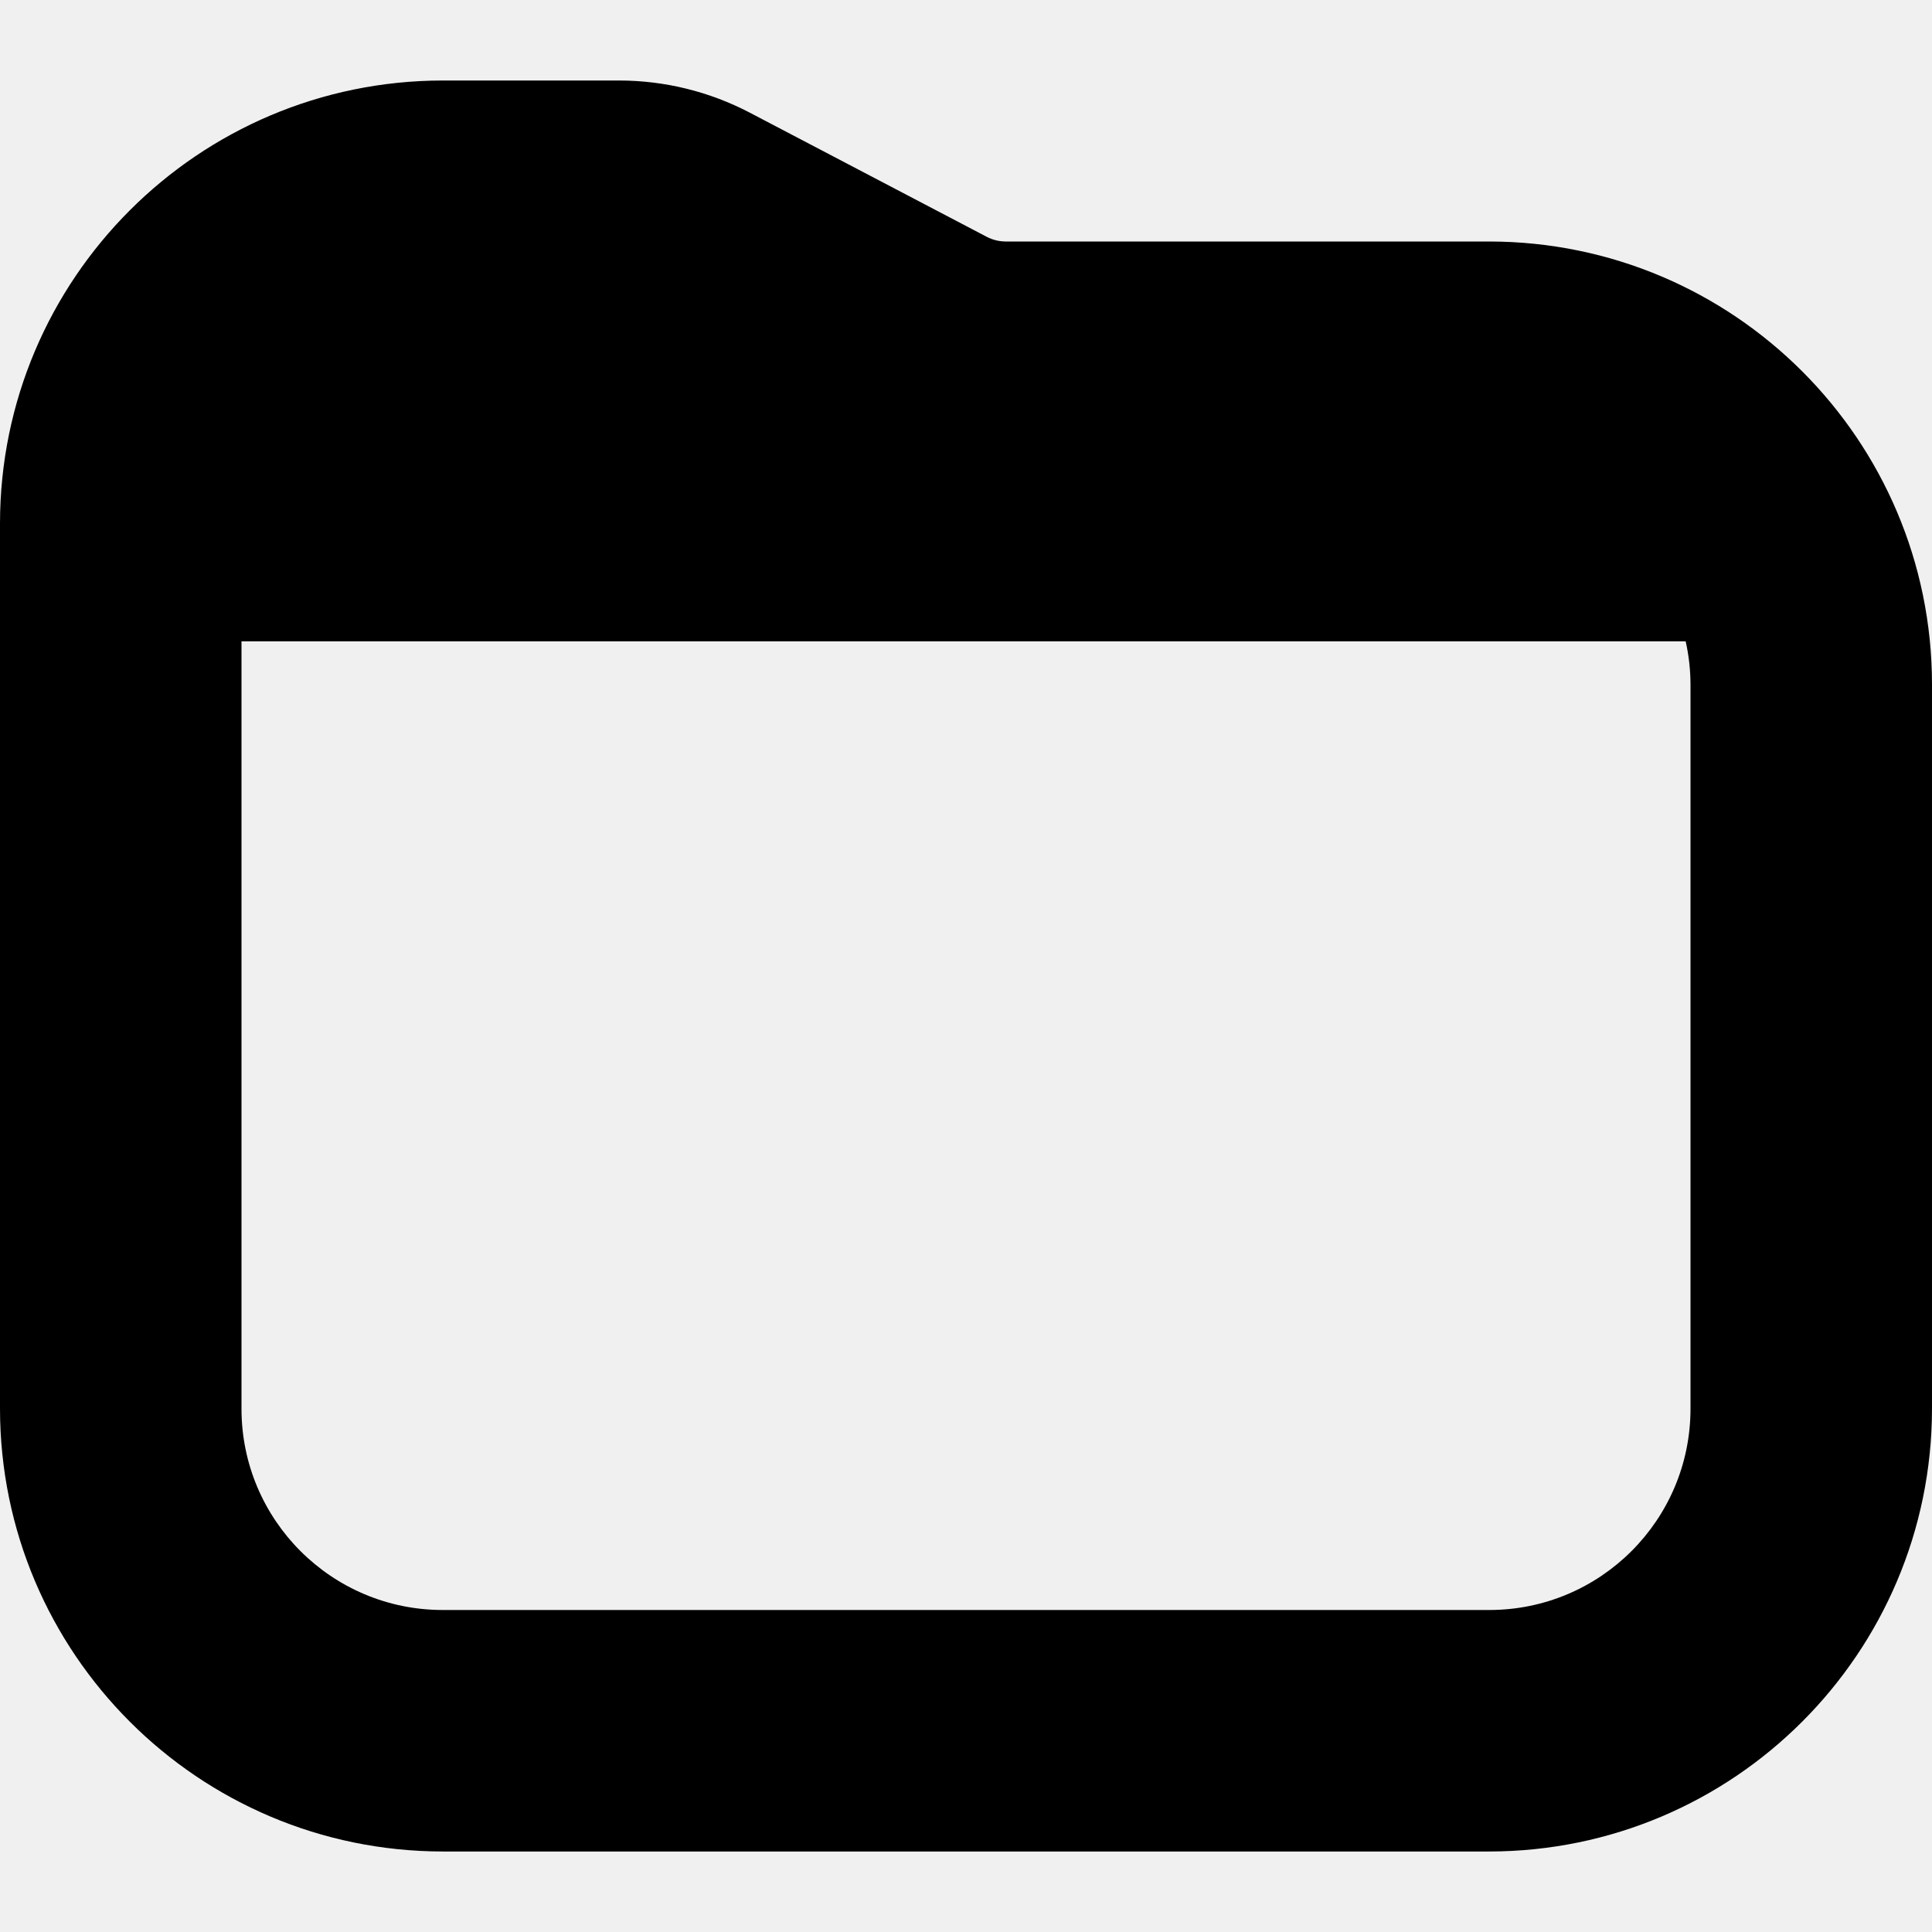
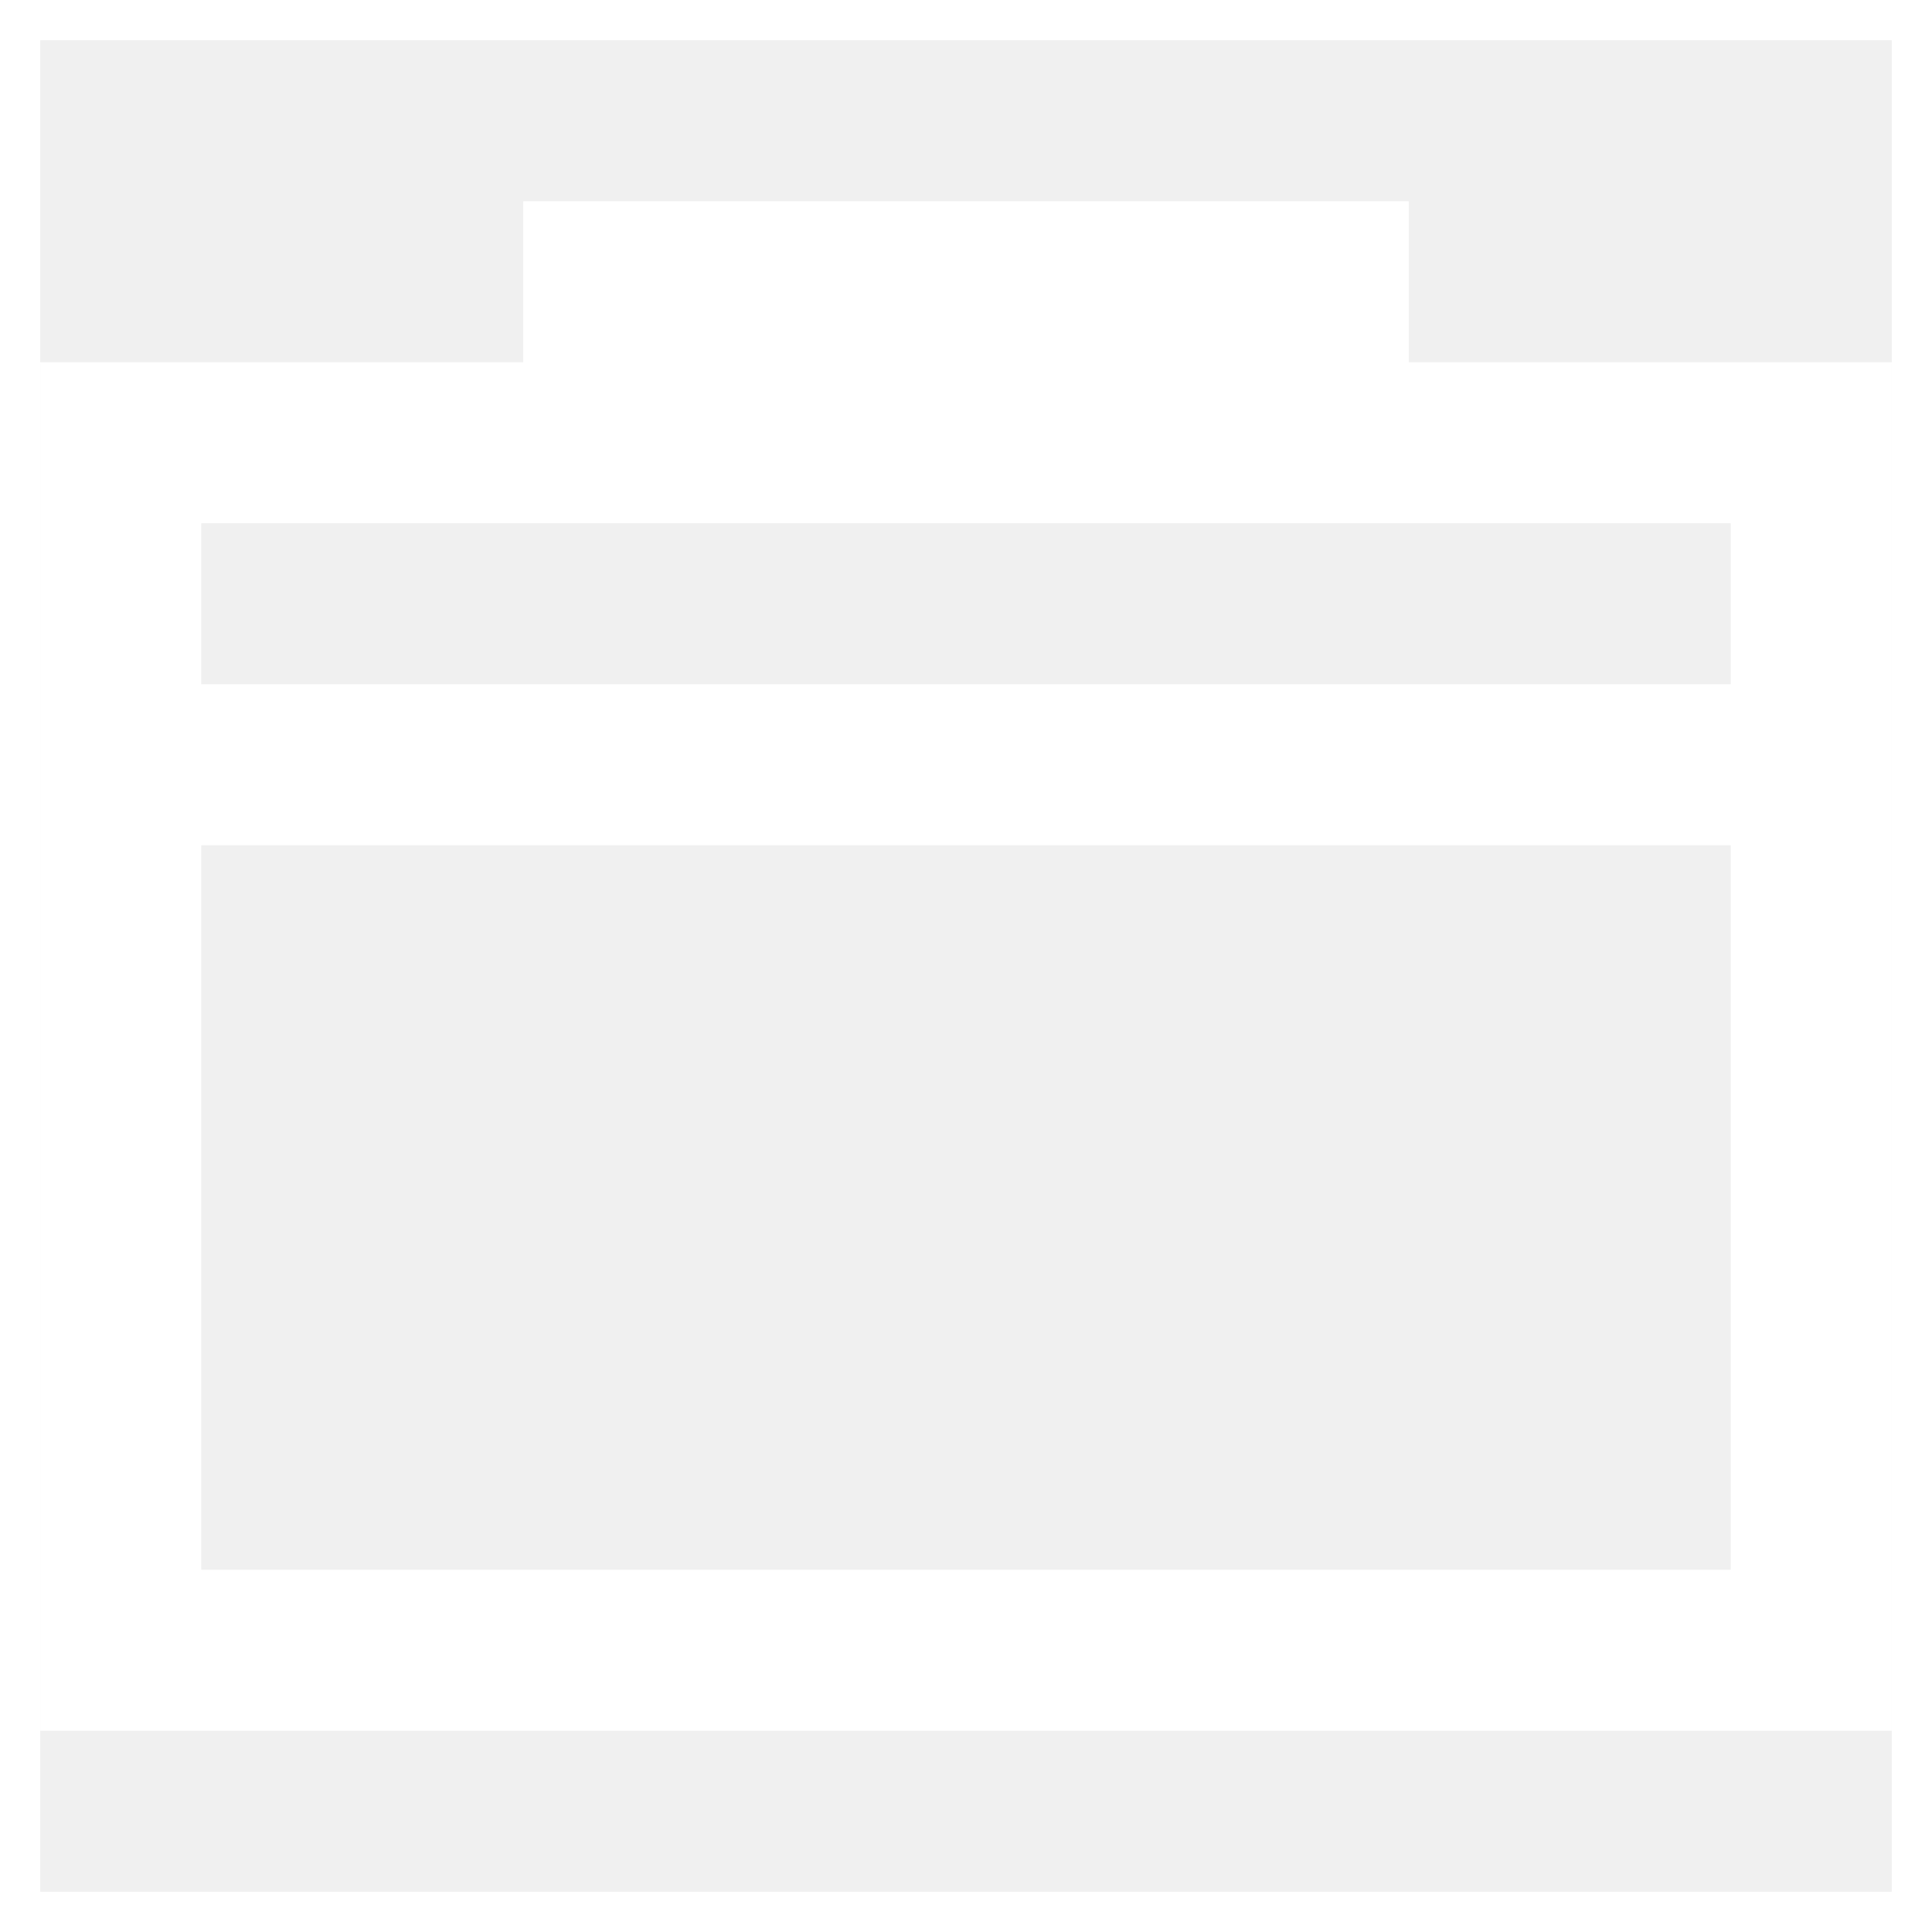
- <svg xmlns="http://www.w3.org/2000/svg" version="1.1" id="Capa_1" x="0px" y="0px" viewBox="0 0 512 512" style="enable-background:new 0 0 512 512;" xml:space="preserve" width="512" height="512">
-   <g>
-     <path d="M394.667,64H266.496c-1.723-0.008-3.419-0.425-4.949-1.216L198.72,29.867c-10.698-5.6-22.592-8.528-34.667-8.533h-46.72   C52.561,21.404,0.071,73.895,0,138.667v234.667c0.071,64.772,52.561,117.263,117.333,117.333h277.333   c64.772-0.071,117.263-52.561,117.333-117.333v-192C511.929,116.561,459.439,64.071,394.667,64z M448,373.333   c0,29.455-23.878,53.333-53.333,53.333H117.333C87.878,426.667,64,402.789,64,373.333V169.963h382.72   c0.839,3.732,1.268,7.545,1.28,11.371V373.333z" />
+ <svg xmlns="http://www.w3.org/2000/svg" width="800px" height="800px" viewBox="0 0 24 24" fill="#ffffff" stroke="#ffffff">
+   <g id="SVGRepo_bgCarrier" stroke-width="0" />
+   <g id="SVGRepo_tracerCarrier" stroke-linecap="round" stroke-linejoin="round" />
+   <g id="SVGRepo_iconCarrier">
+     <path d="M17 5V3H7v2H1v16h22V5zM8 4h8v1H8zm14 16H2V10h20zm0-11H2V6h20z" />
+     <path fill="none" d="M0 0h24v24H0z" />
  </g>
</svg>
